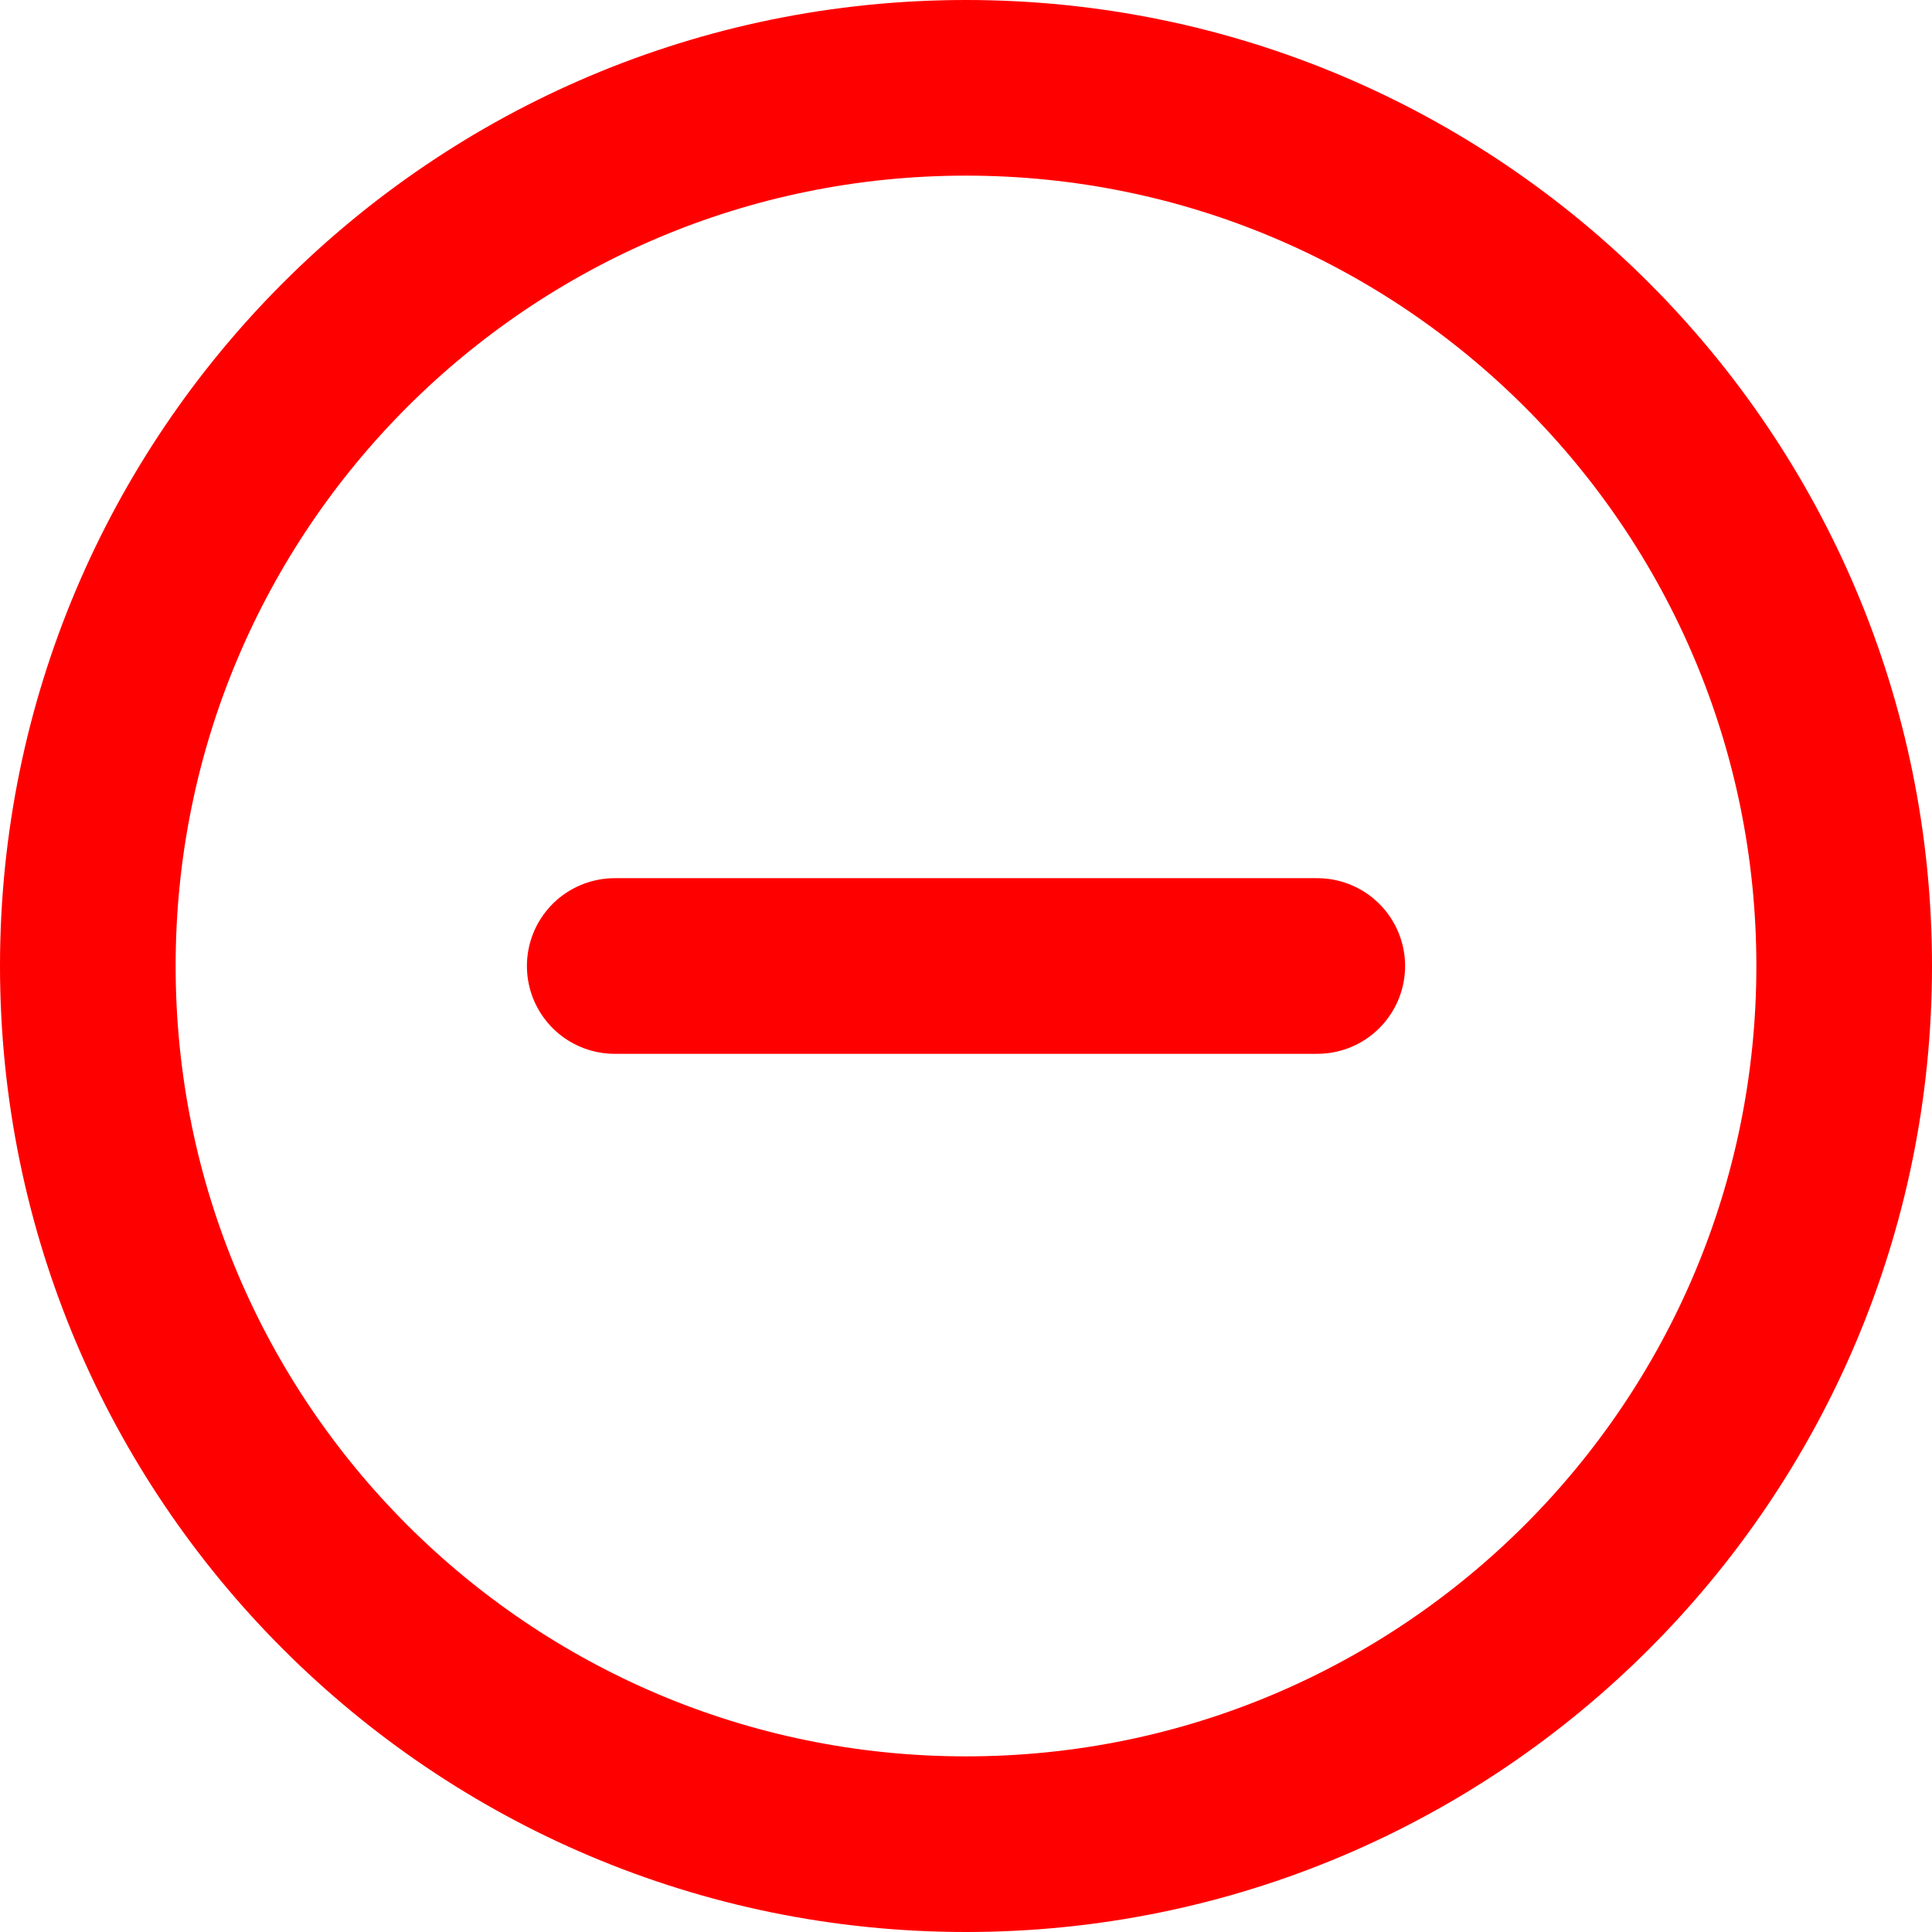
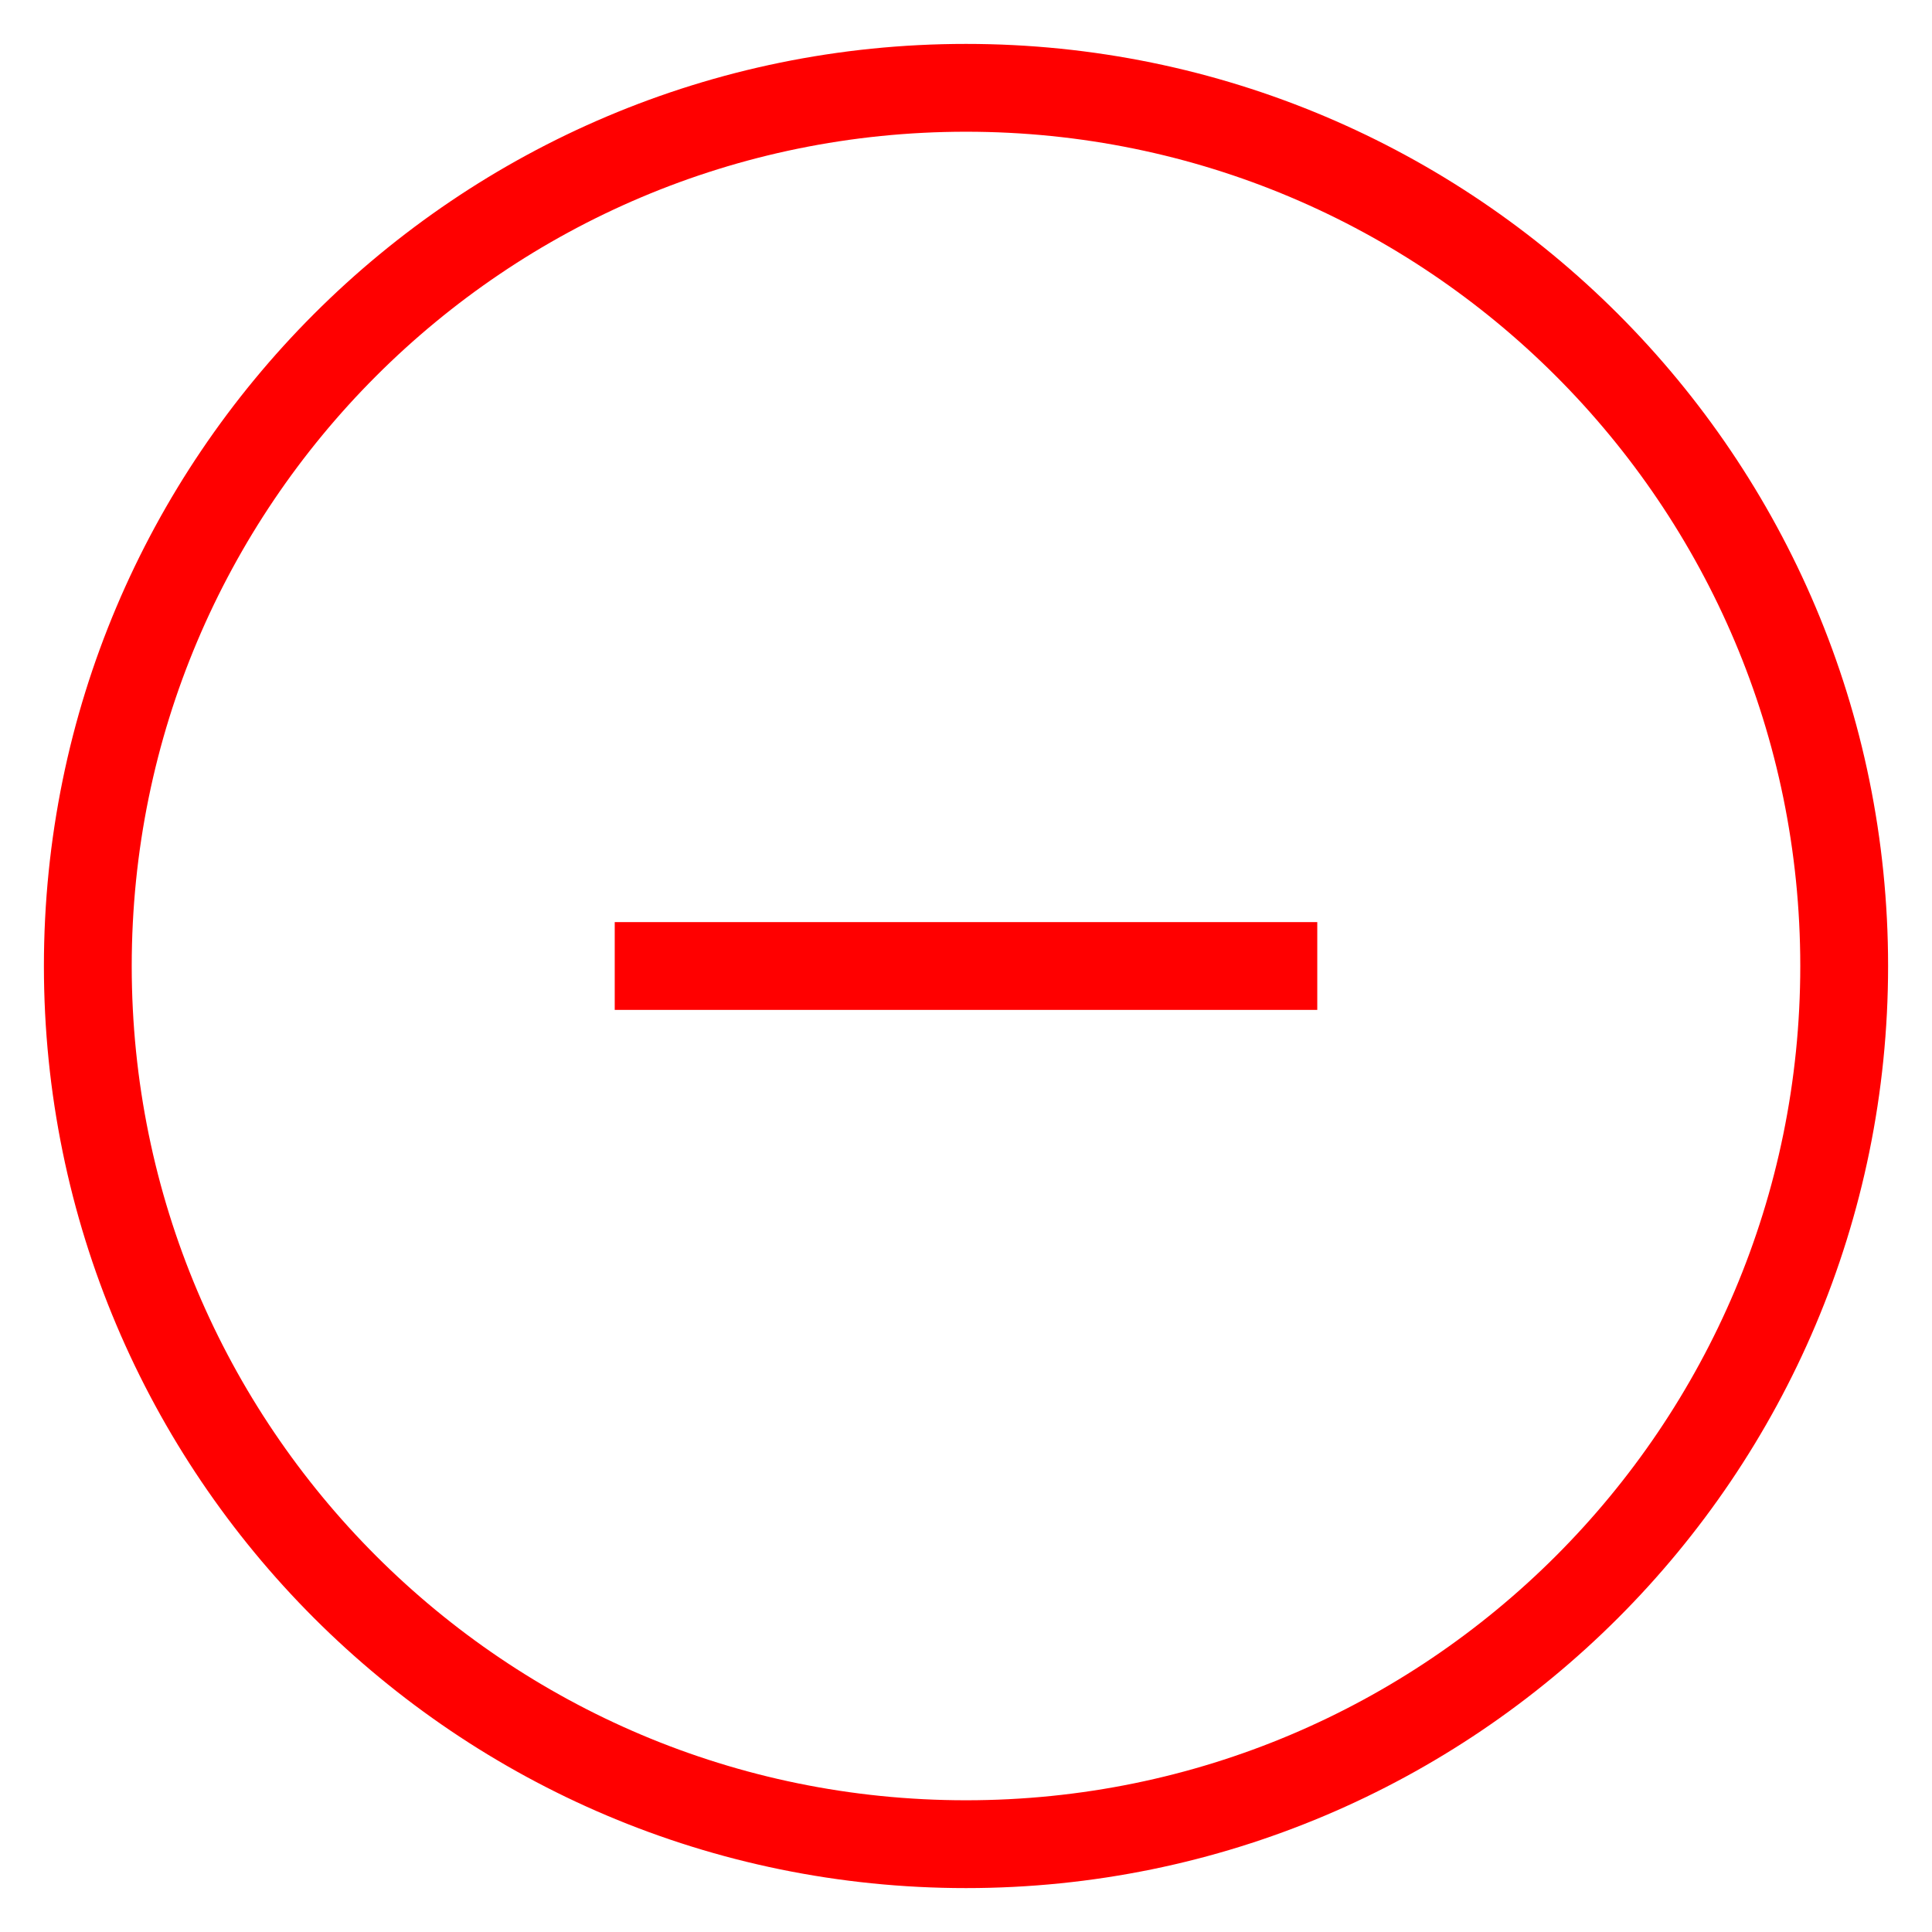
<svg xmlns="http://www.w3.org/2000/svg" width="22" height="22" viewBox="0 0 22 22" fill="none">
-   <path d="M7 11H15M21 11C21 16.523 16.523 21 11 21C5.477 21 1 16.523 1 11C1 5.477 5.477 1 11 1C16.523 1 21 5.477 21 11Z" stroke="#FF0000" stroke-width="2" stroke-linecap="round" stroke-linejoin="round" />
+   <path d="M7 11H15M21 11C21 16.523 16.523 21 11 21C5.477 21 1 16.523 1 11C1 5.477 5.477 1 11 1C16.523 1 21 5.477 21 11Z" stroke="#FF0000" strokeWidth="2" strokeLinecap="round" strokeLinejoin="round" />
</svg>
